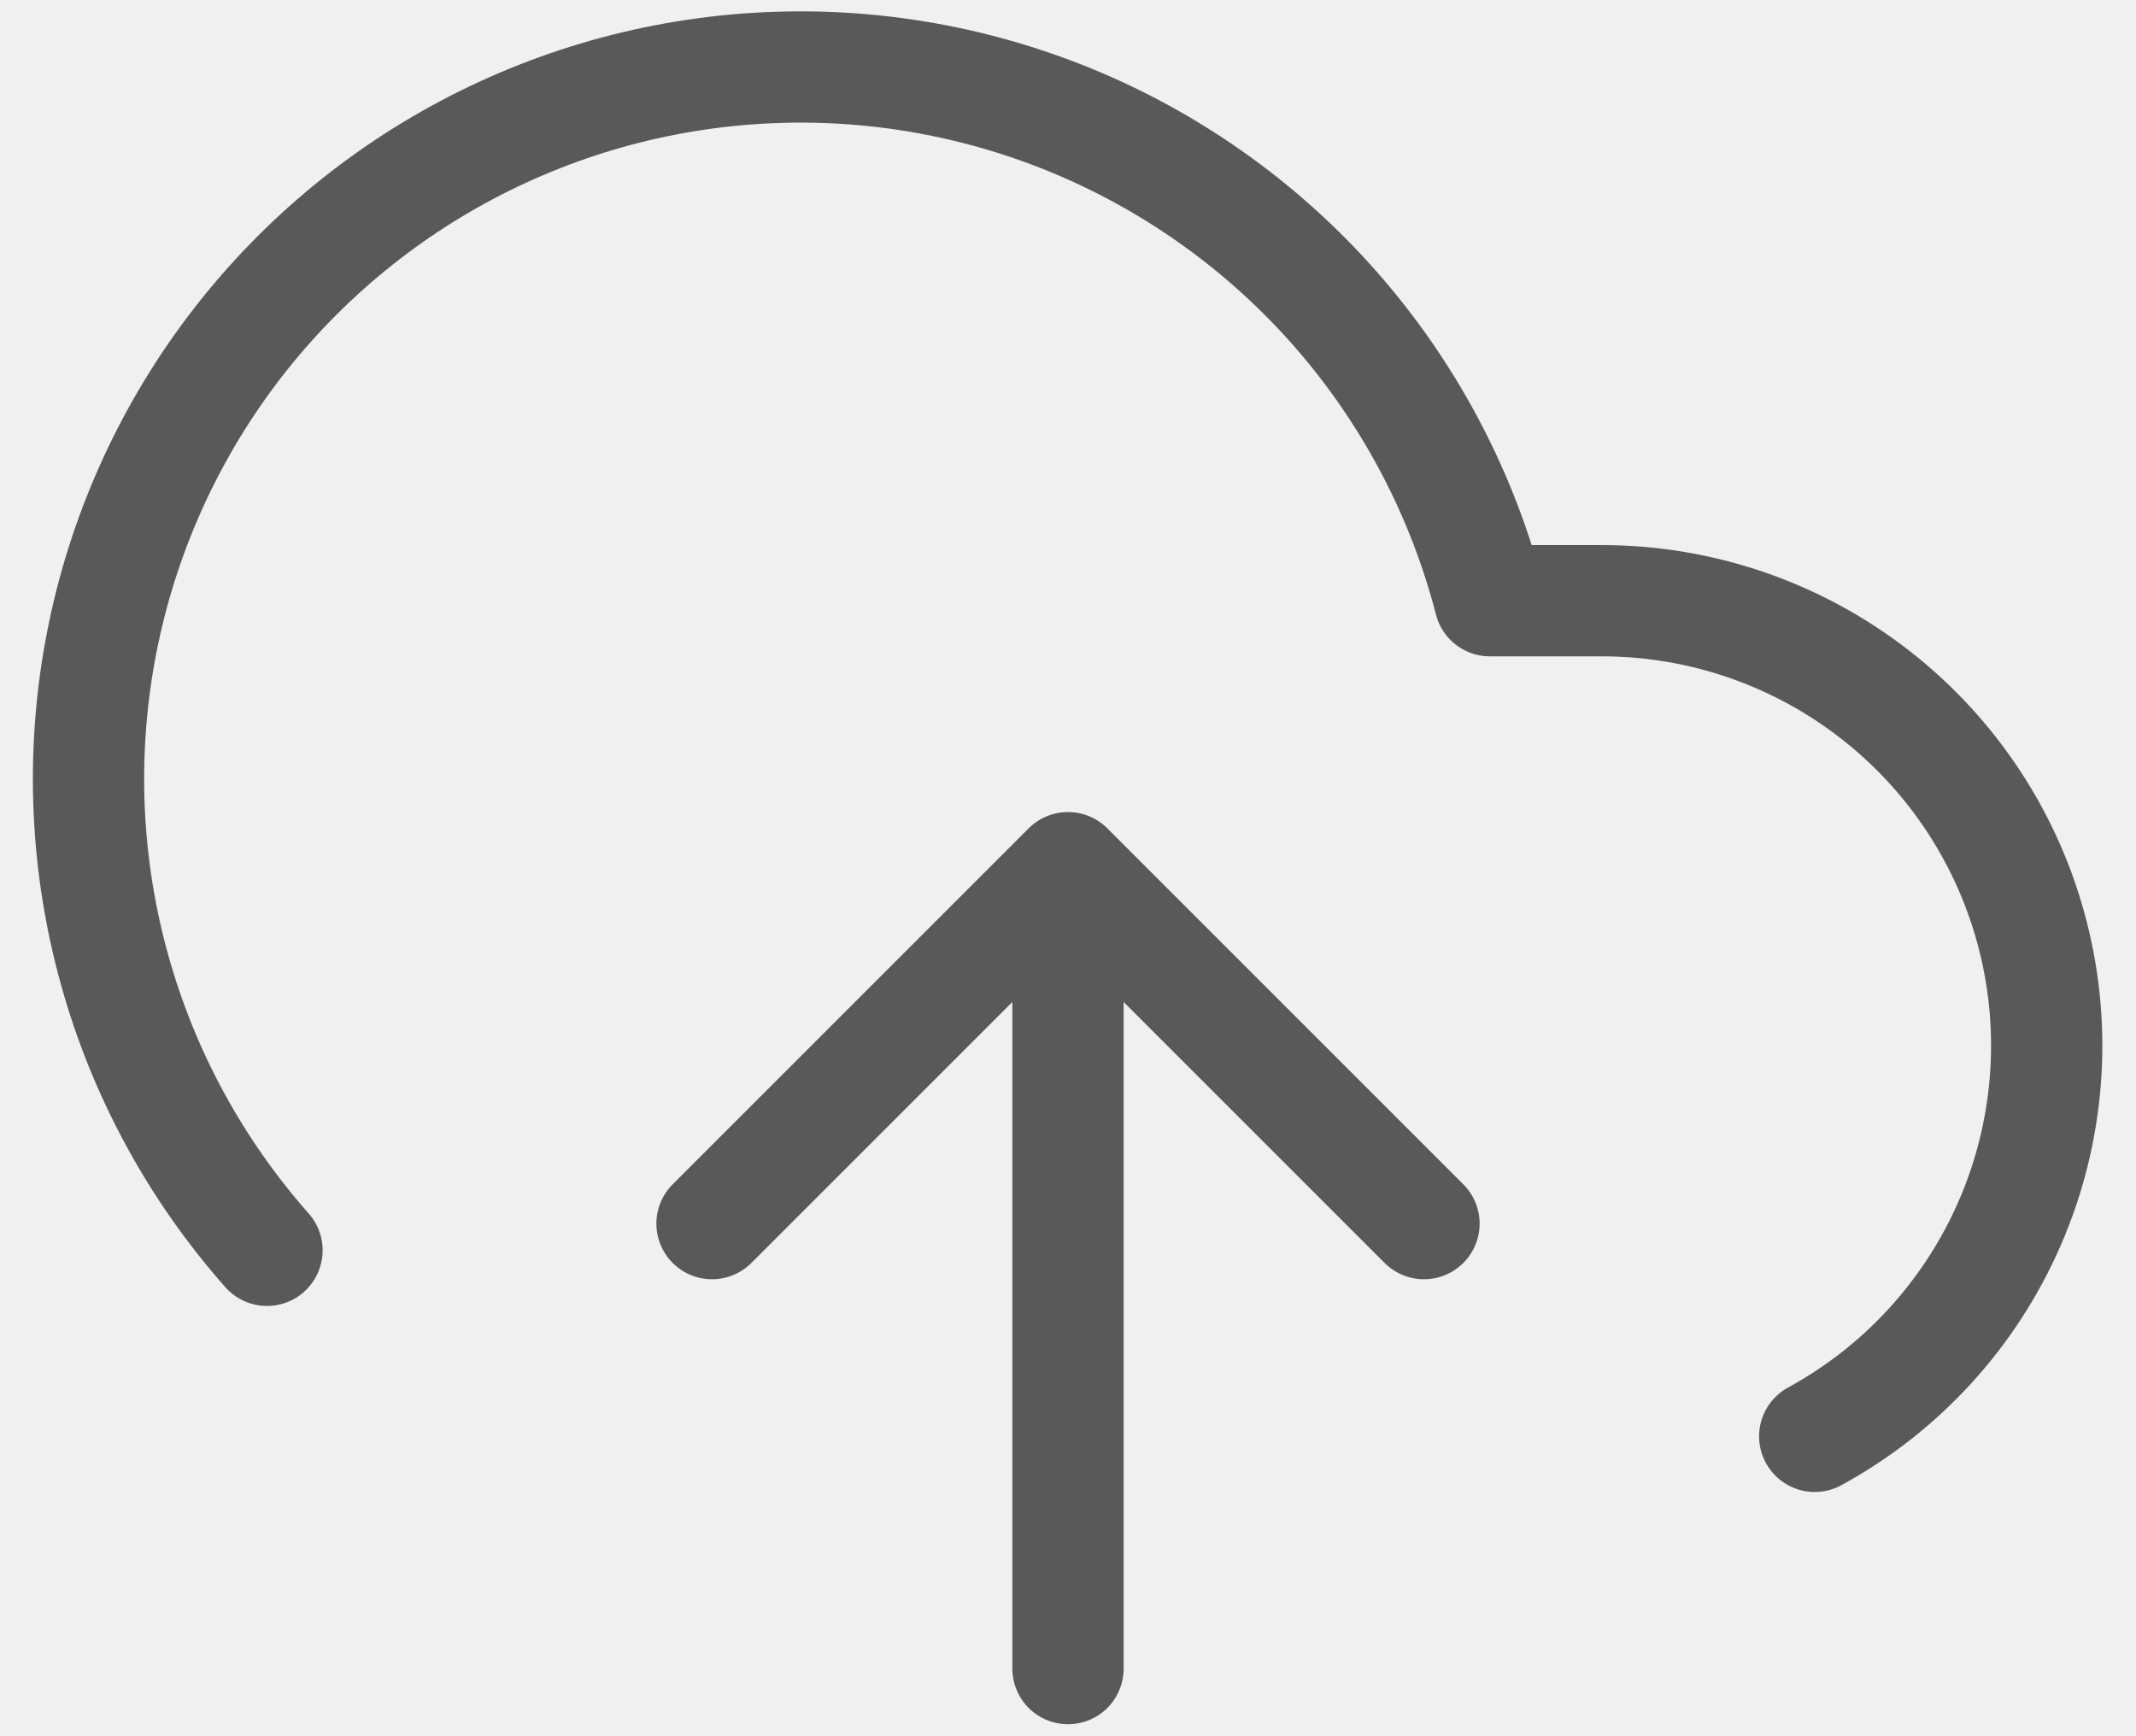
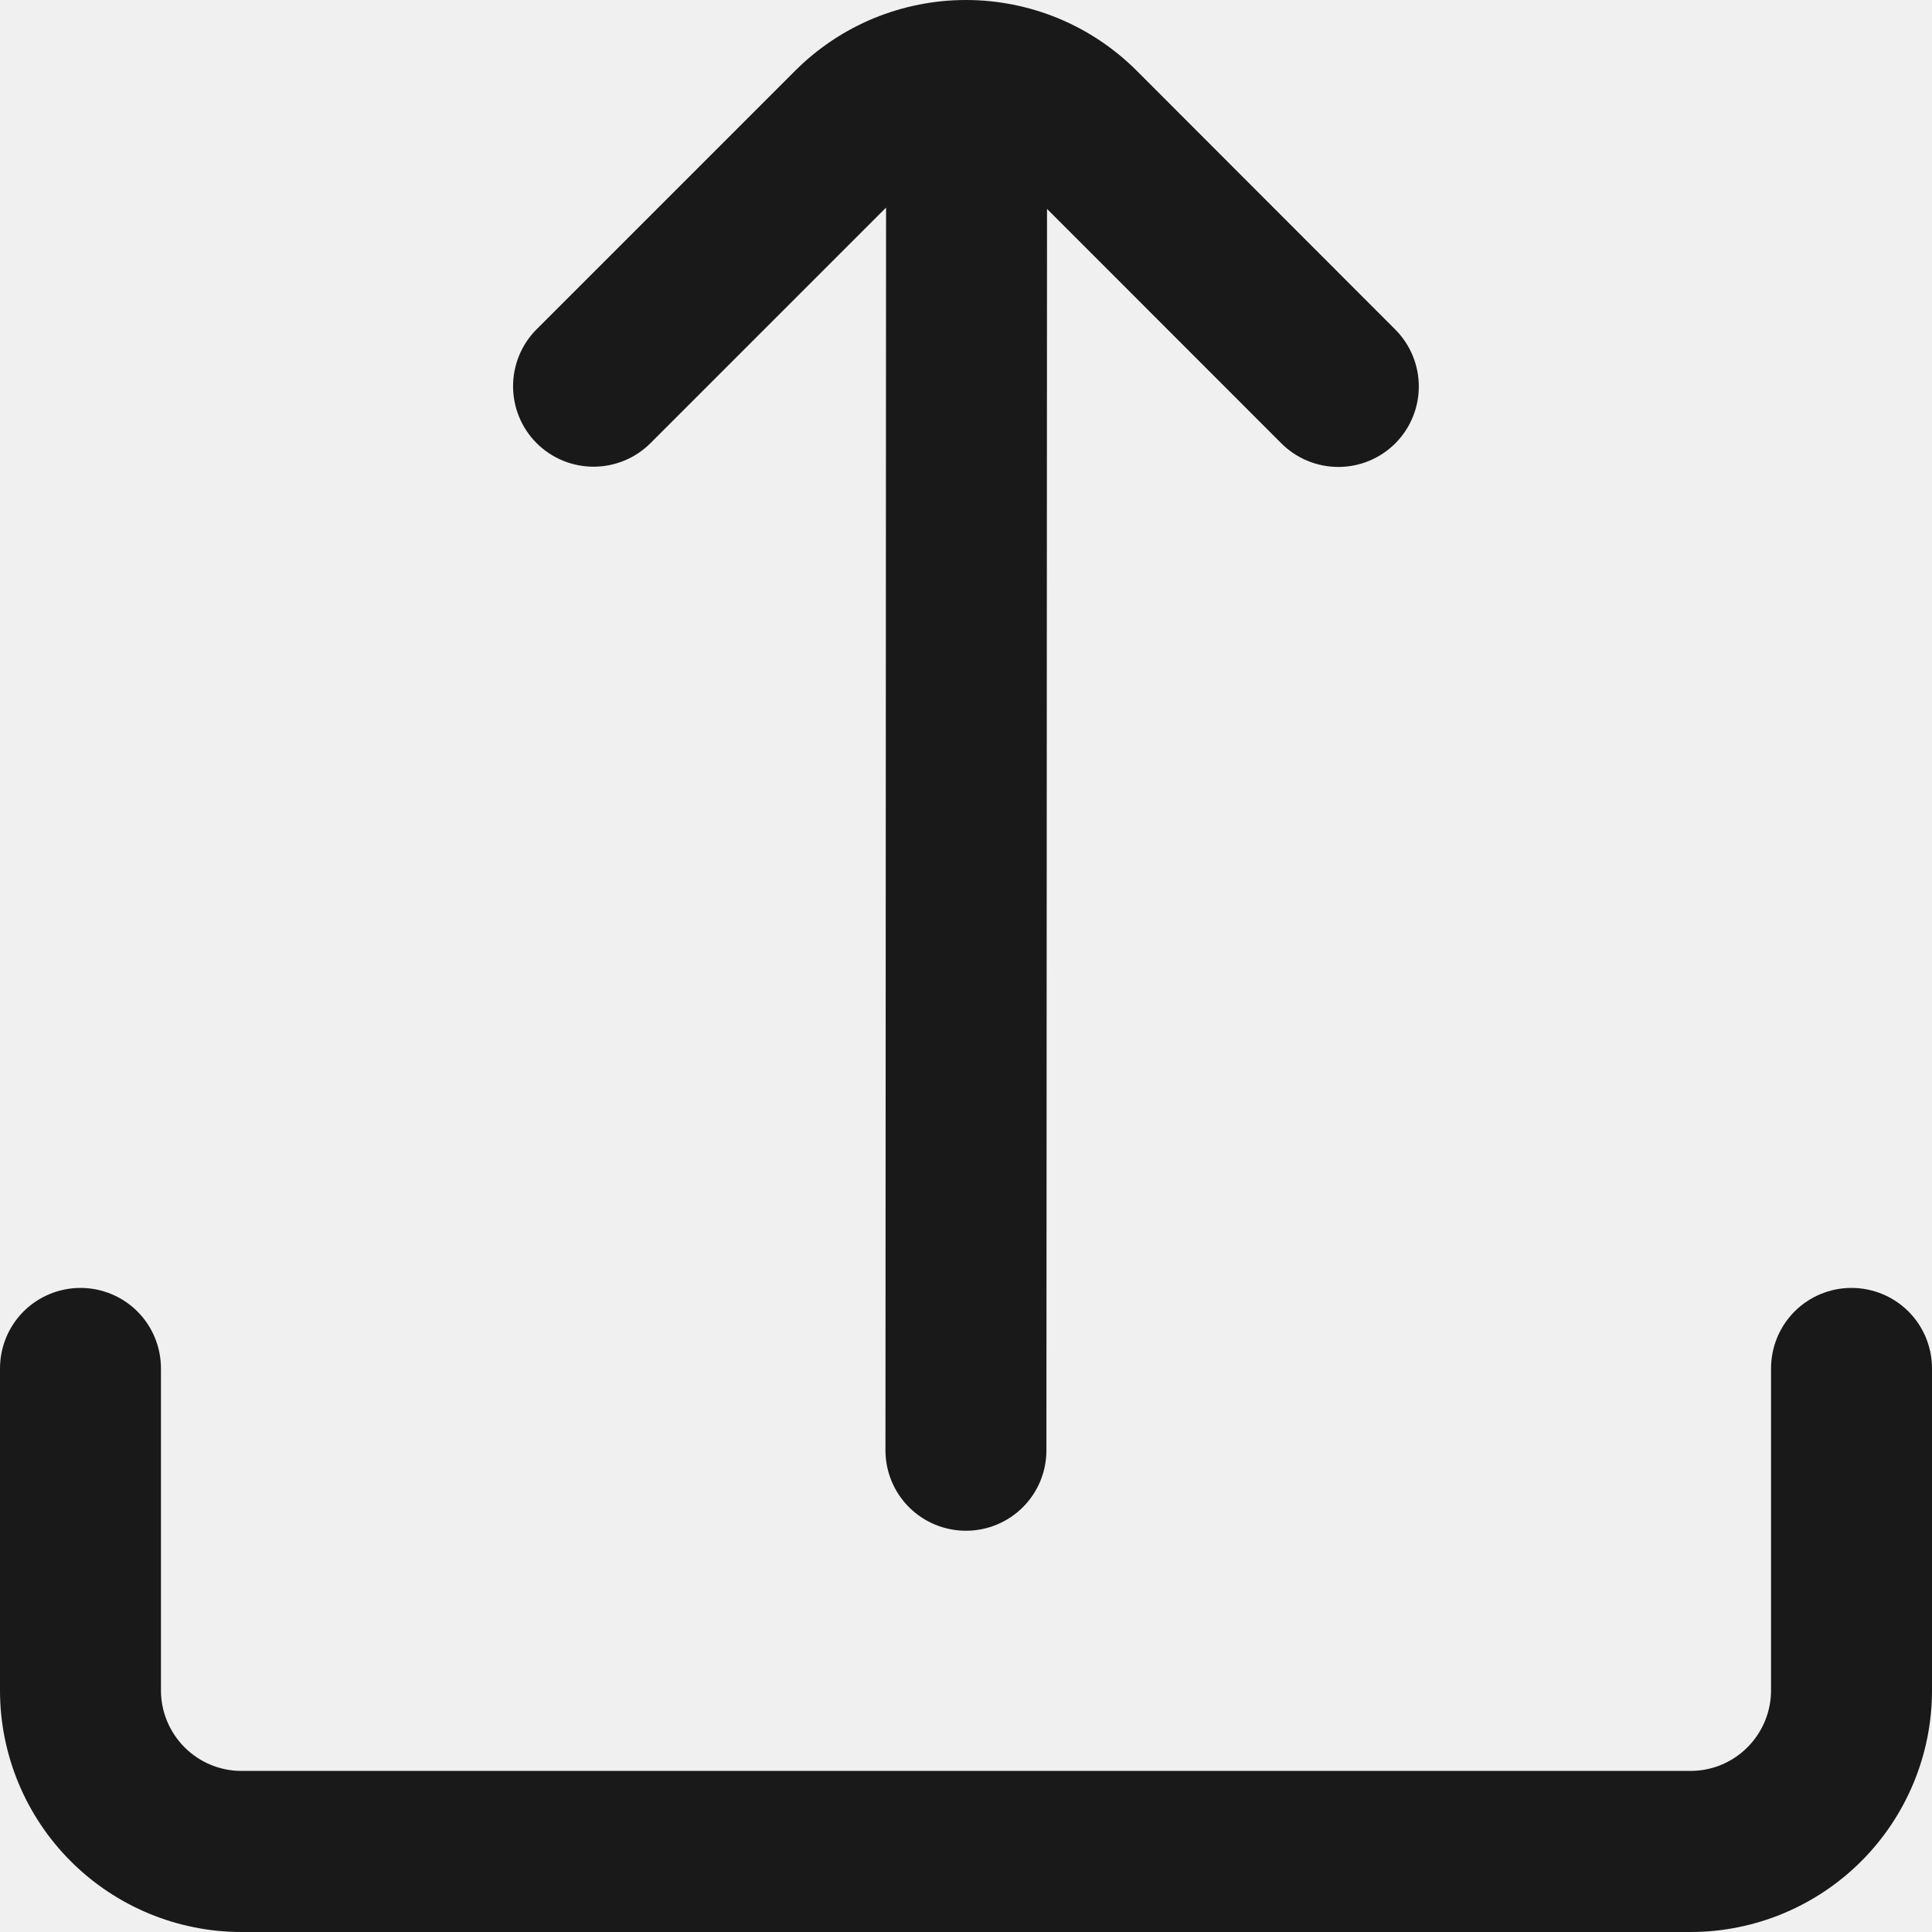
- <svg xmlns="http://www.w3.org/2000/svg" width="32" height="26" viewBox="0 0 32 26" fill="none">
-   <path d="M21.333 18.333L16 13M16 13L10.667 18.333M16 13V25M27.187 21.52C28.487 20.811 29.514 19.689 30.106 18.331C30.698 16.974 30.822 15.458 30.456 14.022C30.091 12.587 29.258 11.314 28.089 10.405C26.92 9.495 25.481 9.001 24 9H22.32C21.916 7.439 21.164 5.99 20.12 4.761C19.076 3.533 17.766 2.557 16.291 1.907C14.815 1.258 13.211 0.951 11.6 1.011C9.989 1.07 8.412 1.494 6.988 2.25C5.564 3.007 4.33 4.076 3.379 5.378C2.428 6.68 1.785 8.181 1.497 9.767C1.21 11.354 1.285 12.985 1.719 14.538C2.152 16.091 2.932 17.525 4 18.733" stroke="#595959" stroke-width="1.667" stroke-linecap="round" stroke-linejoin="round" />
+ <svg xmlns="http://www.w3.org/2000/svg" width="16" height="16" viewBox="0 0 16 16" fill="none">
+   <g clip-path="url(#clip0_566_6474)">
+     <path d="M7.338 1.719L7.333 12.011C7.333 12.188 7.403 12.357 7.528 12.482C7.653 12.607 7.823 12.677 8 12.677C8.176 12.677 8.346 12.607 8.471 12.482C8.596 12.357 8.666 12.188 8.666 12.011L8.671 1.73L10.612 3.672C10.737 3.797 10.907 3.867 11.084 3.867C11.26 3.867 11.43 3.797 11.555 3.672C11.68 3.547 11.75 3.377 11.75 3.201C11.75 3.024 11.68 2.854 11.555 2.729L9.414 0.586C9.228 0.4 9.008 0.253 8.765 0.152C8.522 0.052 8.262 -0 8 -0C7.737 -0 7.477 0.052 7.234 0.152C6.991 0.253 6.771 0.4 6.585 0.586L4.444 2.727C4.319 2.852 4.249 3.022 4.249 3.199C4.249 3.375 4.319 3.545 4.444 3.67C4.569 3.795 4.739 3.865 4.916 3.865C5.092 3.865 5.262 3.795 5.387 3.67L7.338 1.719Z" fill="#191919" />
+     <path d="M14.667 11.333V14C14.667 14.176 14.596 14.346 14.471 14.471C14.346 14.596 14.177 14.666 14 14.666H2C1.823 14.666 1.654 14.596 1.529 14.471C1.404 14.346 1.333 14.176 1.333 14V11.333C1.333 11.156 1.263 10.986 1.138 10.861C1.013 10.736 0.843 10.666 0.667 10.666C0.49 10.666 0.32 10.736 0.195 10.861C0.07 10.986 0 11.156 0 11.333L0 14C0 14.53 0.211 15.039 0.586 15.414C0.961 15.789 1.47 16 2 16H14C14.53 16 15.039 15.789 15.414 15.414C15.789 15.039 16 14.53 16 14V11.333C16 11.156 15.93 10.986 15.805 10.861C15.68 10.736 15.51 10.666 15.333 10.666C15.156 10.666 14.987 10.736 14.862 10.861C14.737 10.986 14.667 11.156 14.667 11.333Z" fill="#191919" />
+   </g>
+   <defs>
+     <clipPath id="clip0_566_6474">
+       <rect width="16" height="16" fill="white" />
+     </clipPath>
+   </defs>
</svg>
